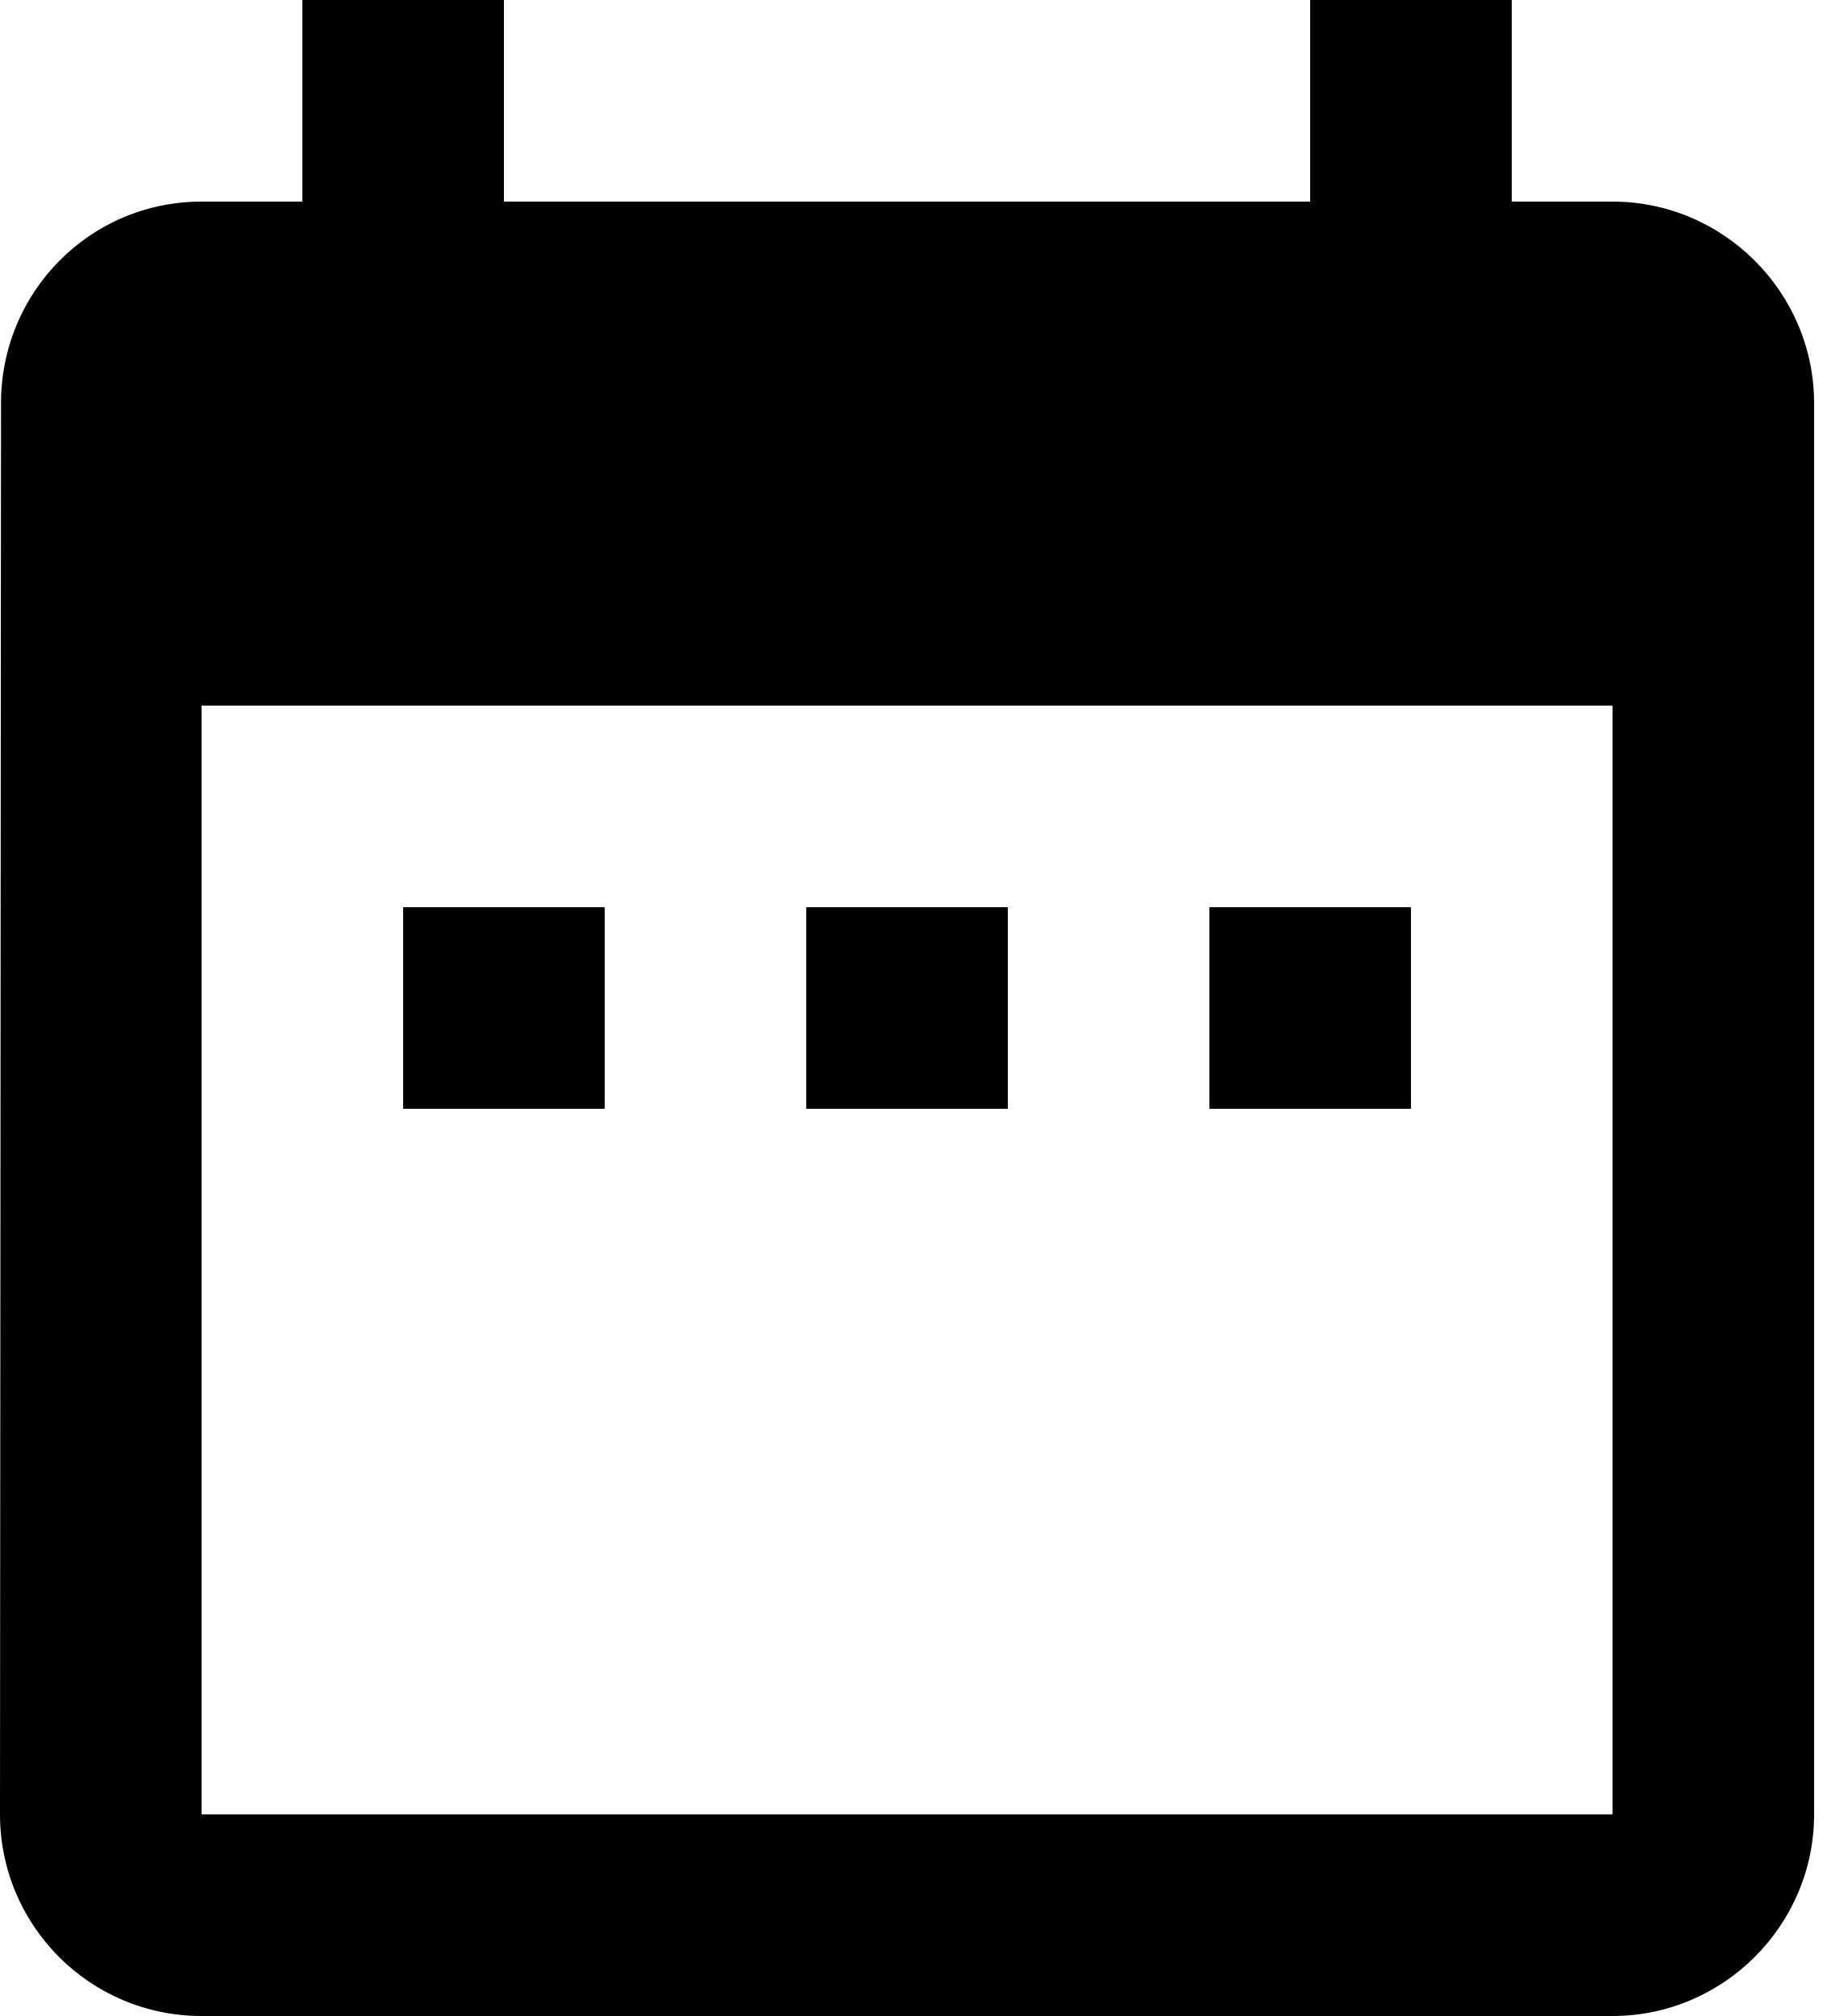
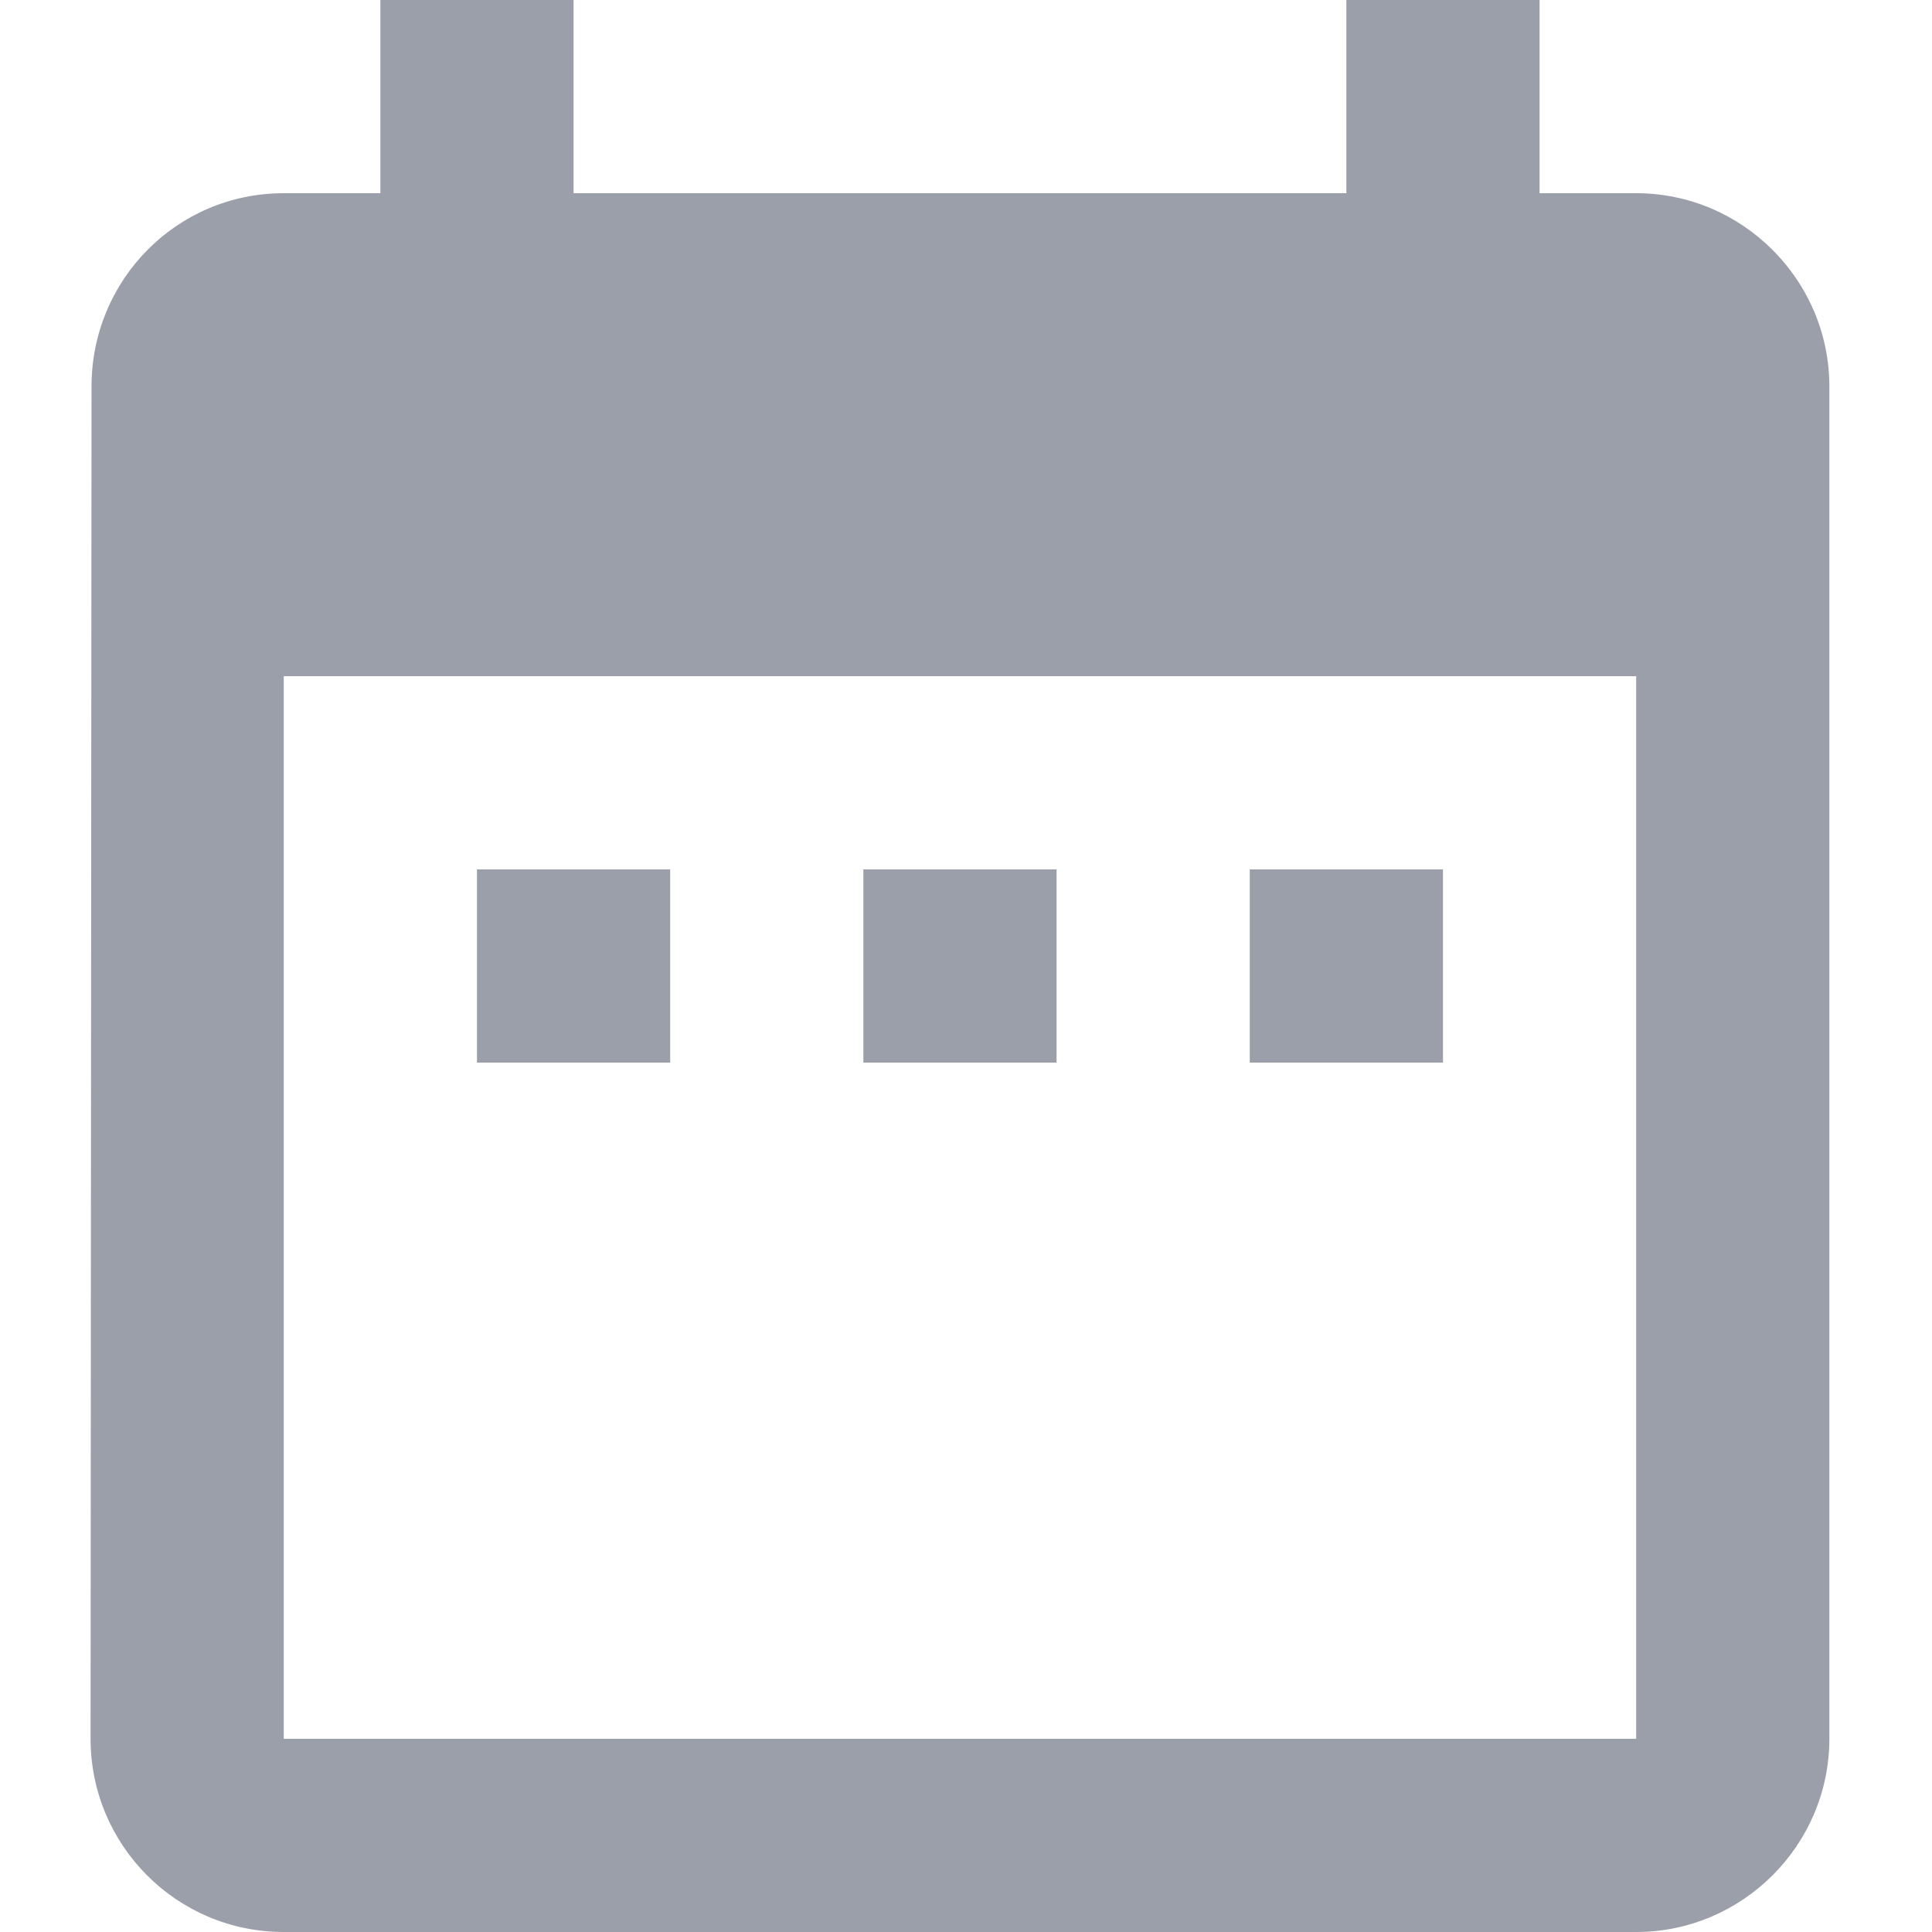
- <svg xmlns="http://www.w3.org/2000/svg" version="1.1" width="29" height="32" viewBox="0 0 29 32">
-   <path d="M22.4 14.4h-3.2v3.2h3.2v-3.2z" />
-   <path d="M16 14.4h-3.2v3.2h3.2v-3.2z" />
-   <path d="M9.6 14.4h-3.2v3.2h3.2v-3.2z" />
-   <path d="M25.6 3.2h-1.6v-3.2h-3.2v3.2h-12.8v-3.2h-3.2v3.2h-1.6c-1.776 0-3.184 1.44-3.184 3.2l-0.016 22.4c0 1.76 1.424 3.2 3.2 3.2h22.4c1.76 0 3.2-1.44 3.2-3.2v-22.4c0-1.76-1.44-3.2-3.2-3.2zM25.6 28.8h-22.4v-17.6h22.4v17.6z" />
+ <svg xmlns="http://www.w3.org/2000/svg" version="1.1" width="20" height="20" viewBox="0 0 29 32">
+   <path fill="#9B9FAA" d="M22.4 14.4h-3.2v3.2h3.2v-3.2z" />
+   <path fill="#9B9FAA" d="M16 14.4h-3.2v3.2h3.2v-3.2z" />
+   <path fill="#9B9FAA" d="M9.6 14.4h-3.2v3.2h3.2v-3.2z" />
+   <path fill="#9B9FAA" d="M25.6 3.2h-1.6v-3.2h-3.2v3.2h-12.8v-3.2h-3.2v3.2h-1.6c-1.776 0-3.184 1.44-3.184 3.2l-0.016 22.4c0 1.76 1.424 3.2 3.2 3.2h22.4c1.76 0 3.2-1.44 3.2-3.2v-22.4c0-1.76-1.44-3.2-3.2-3.2zM25.6 28.8h-22.4v-17.6h22.4v17.6z" />
</svg>
